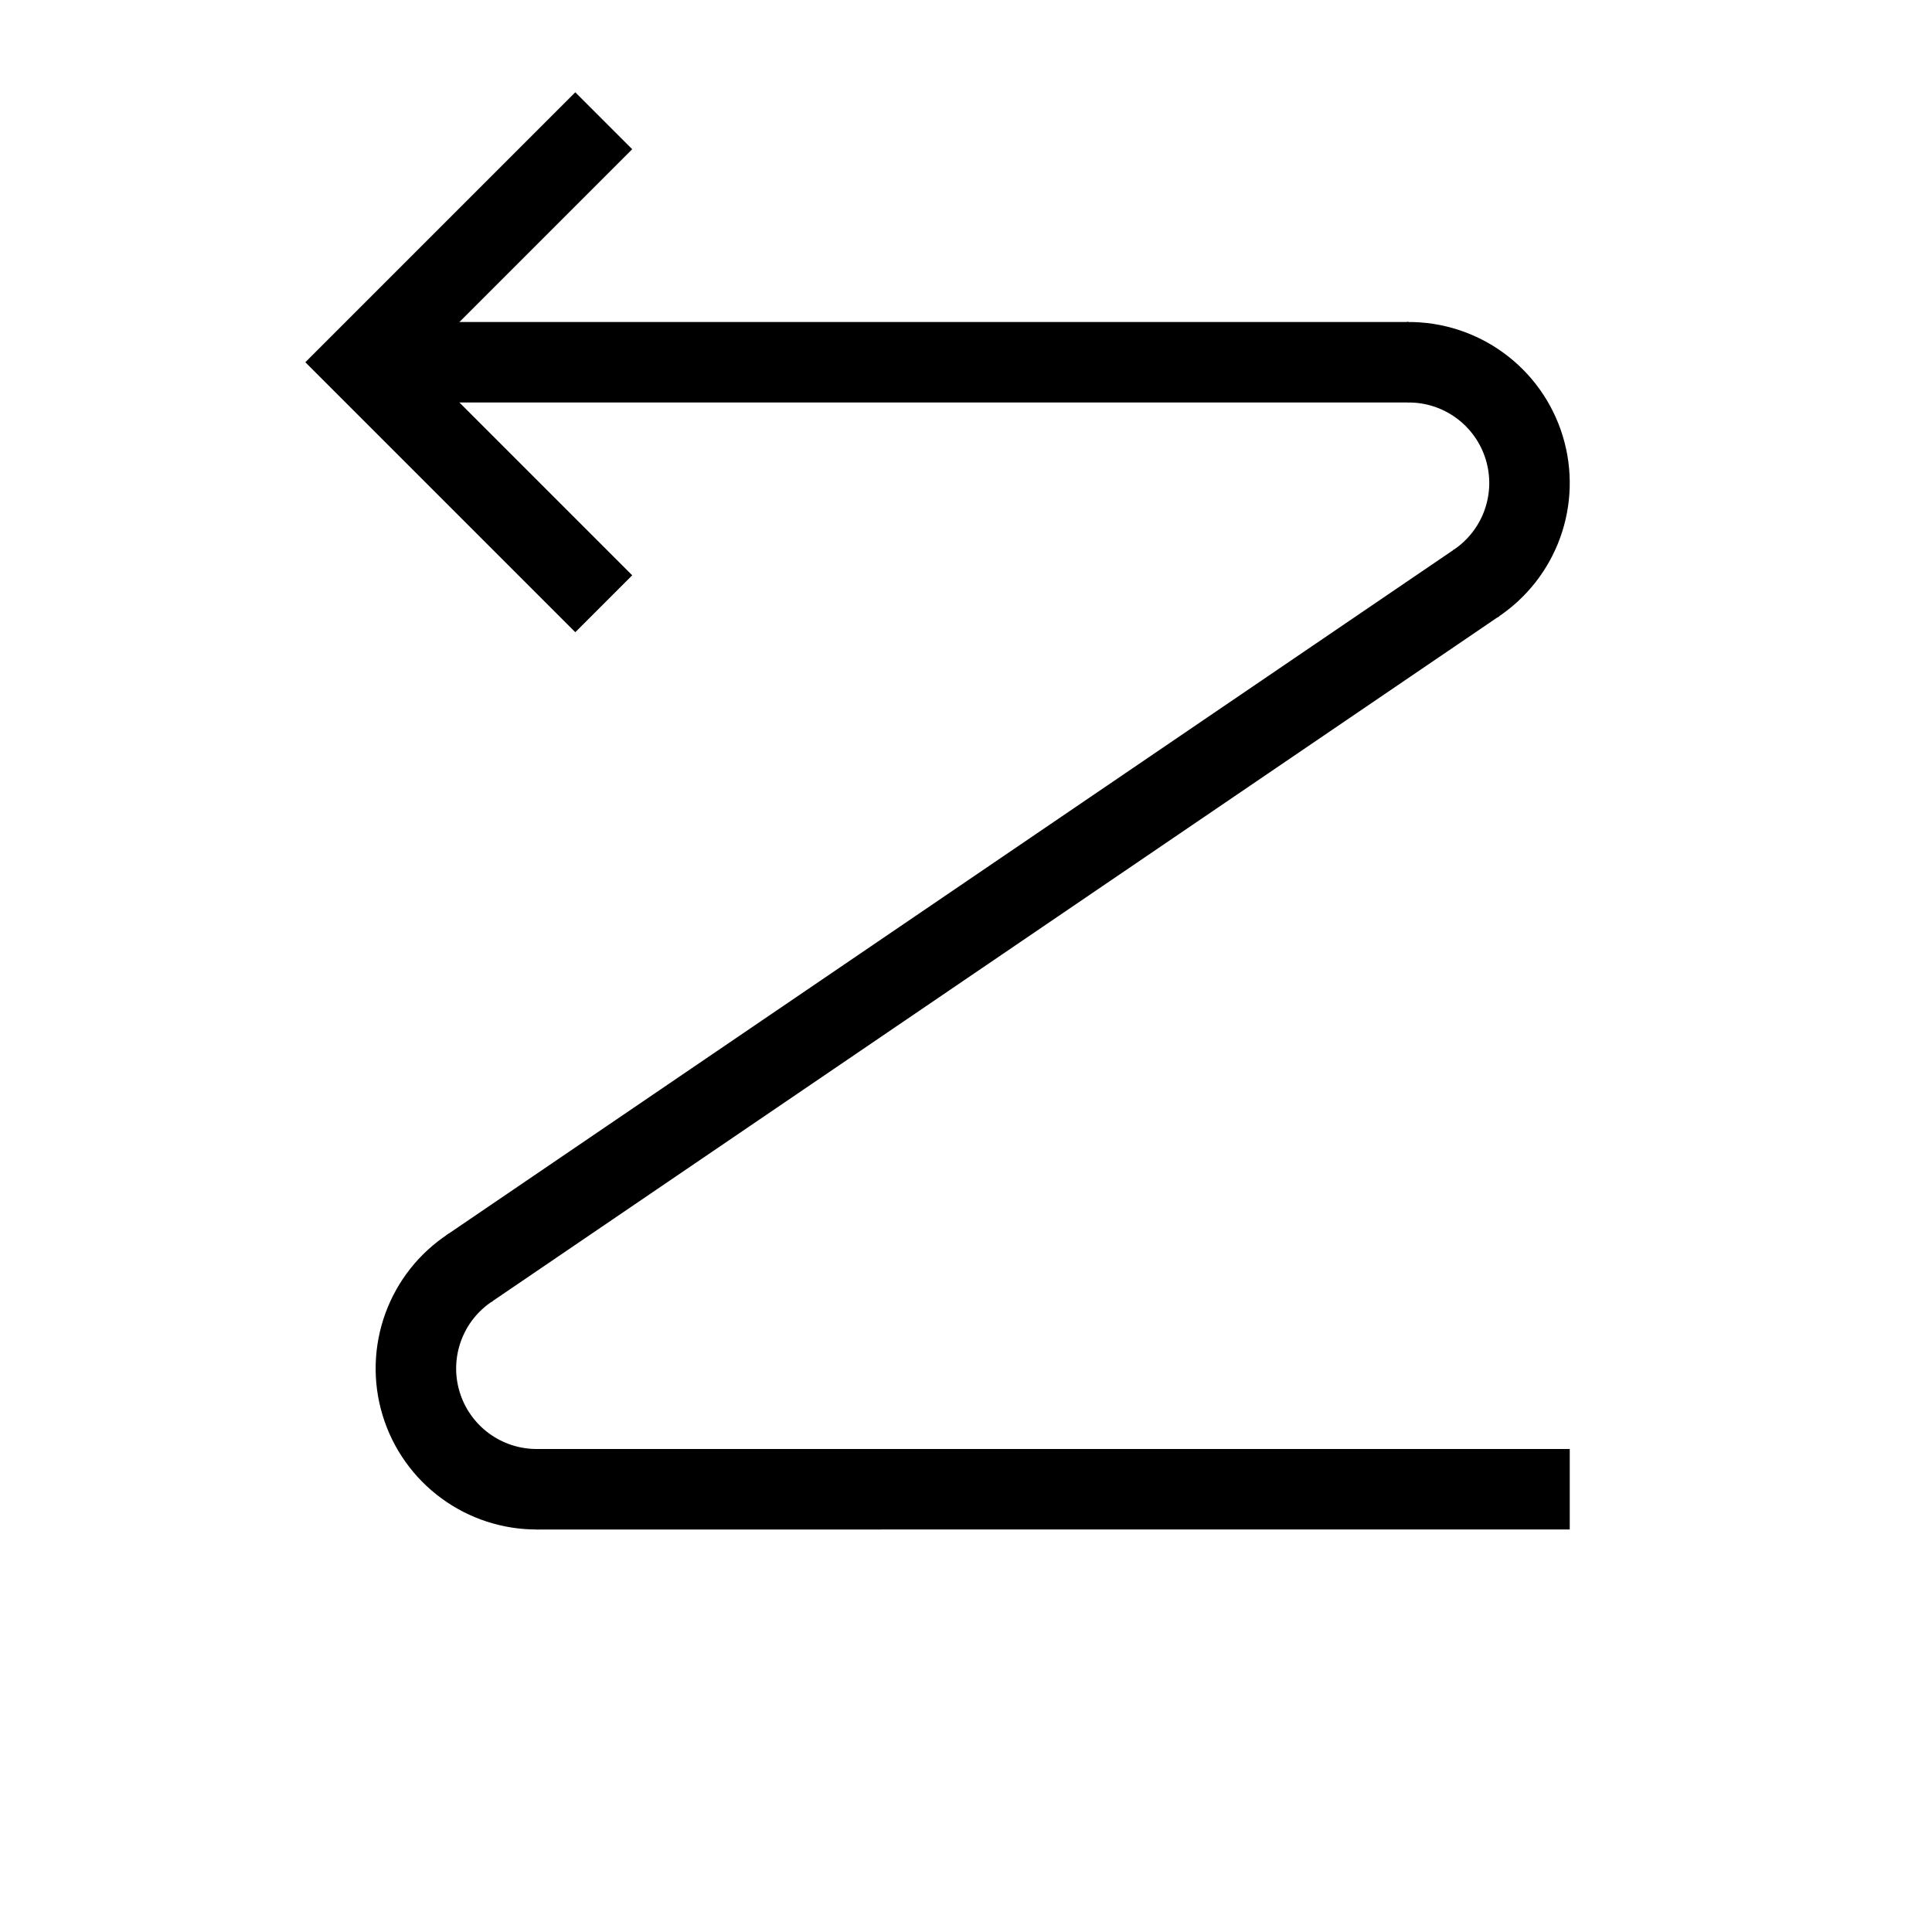
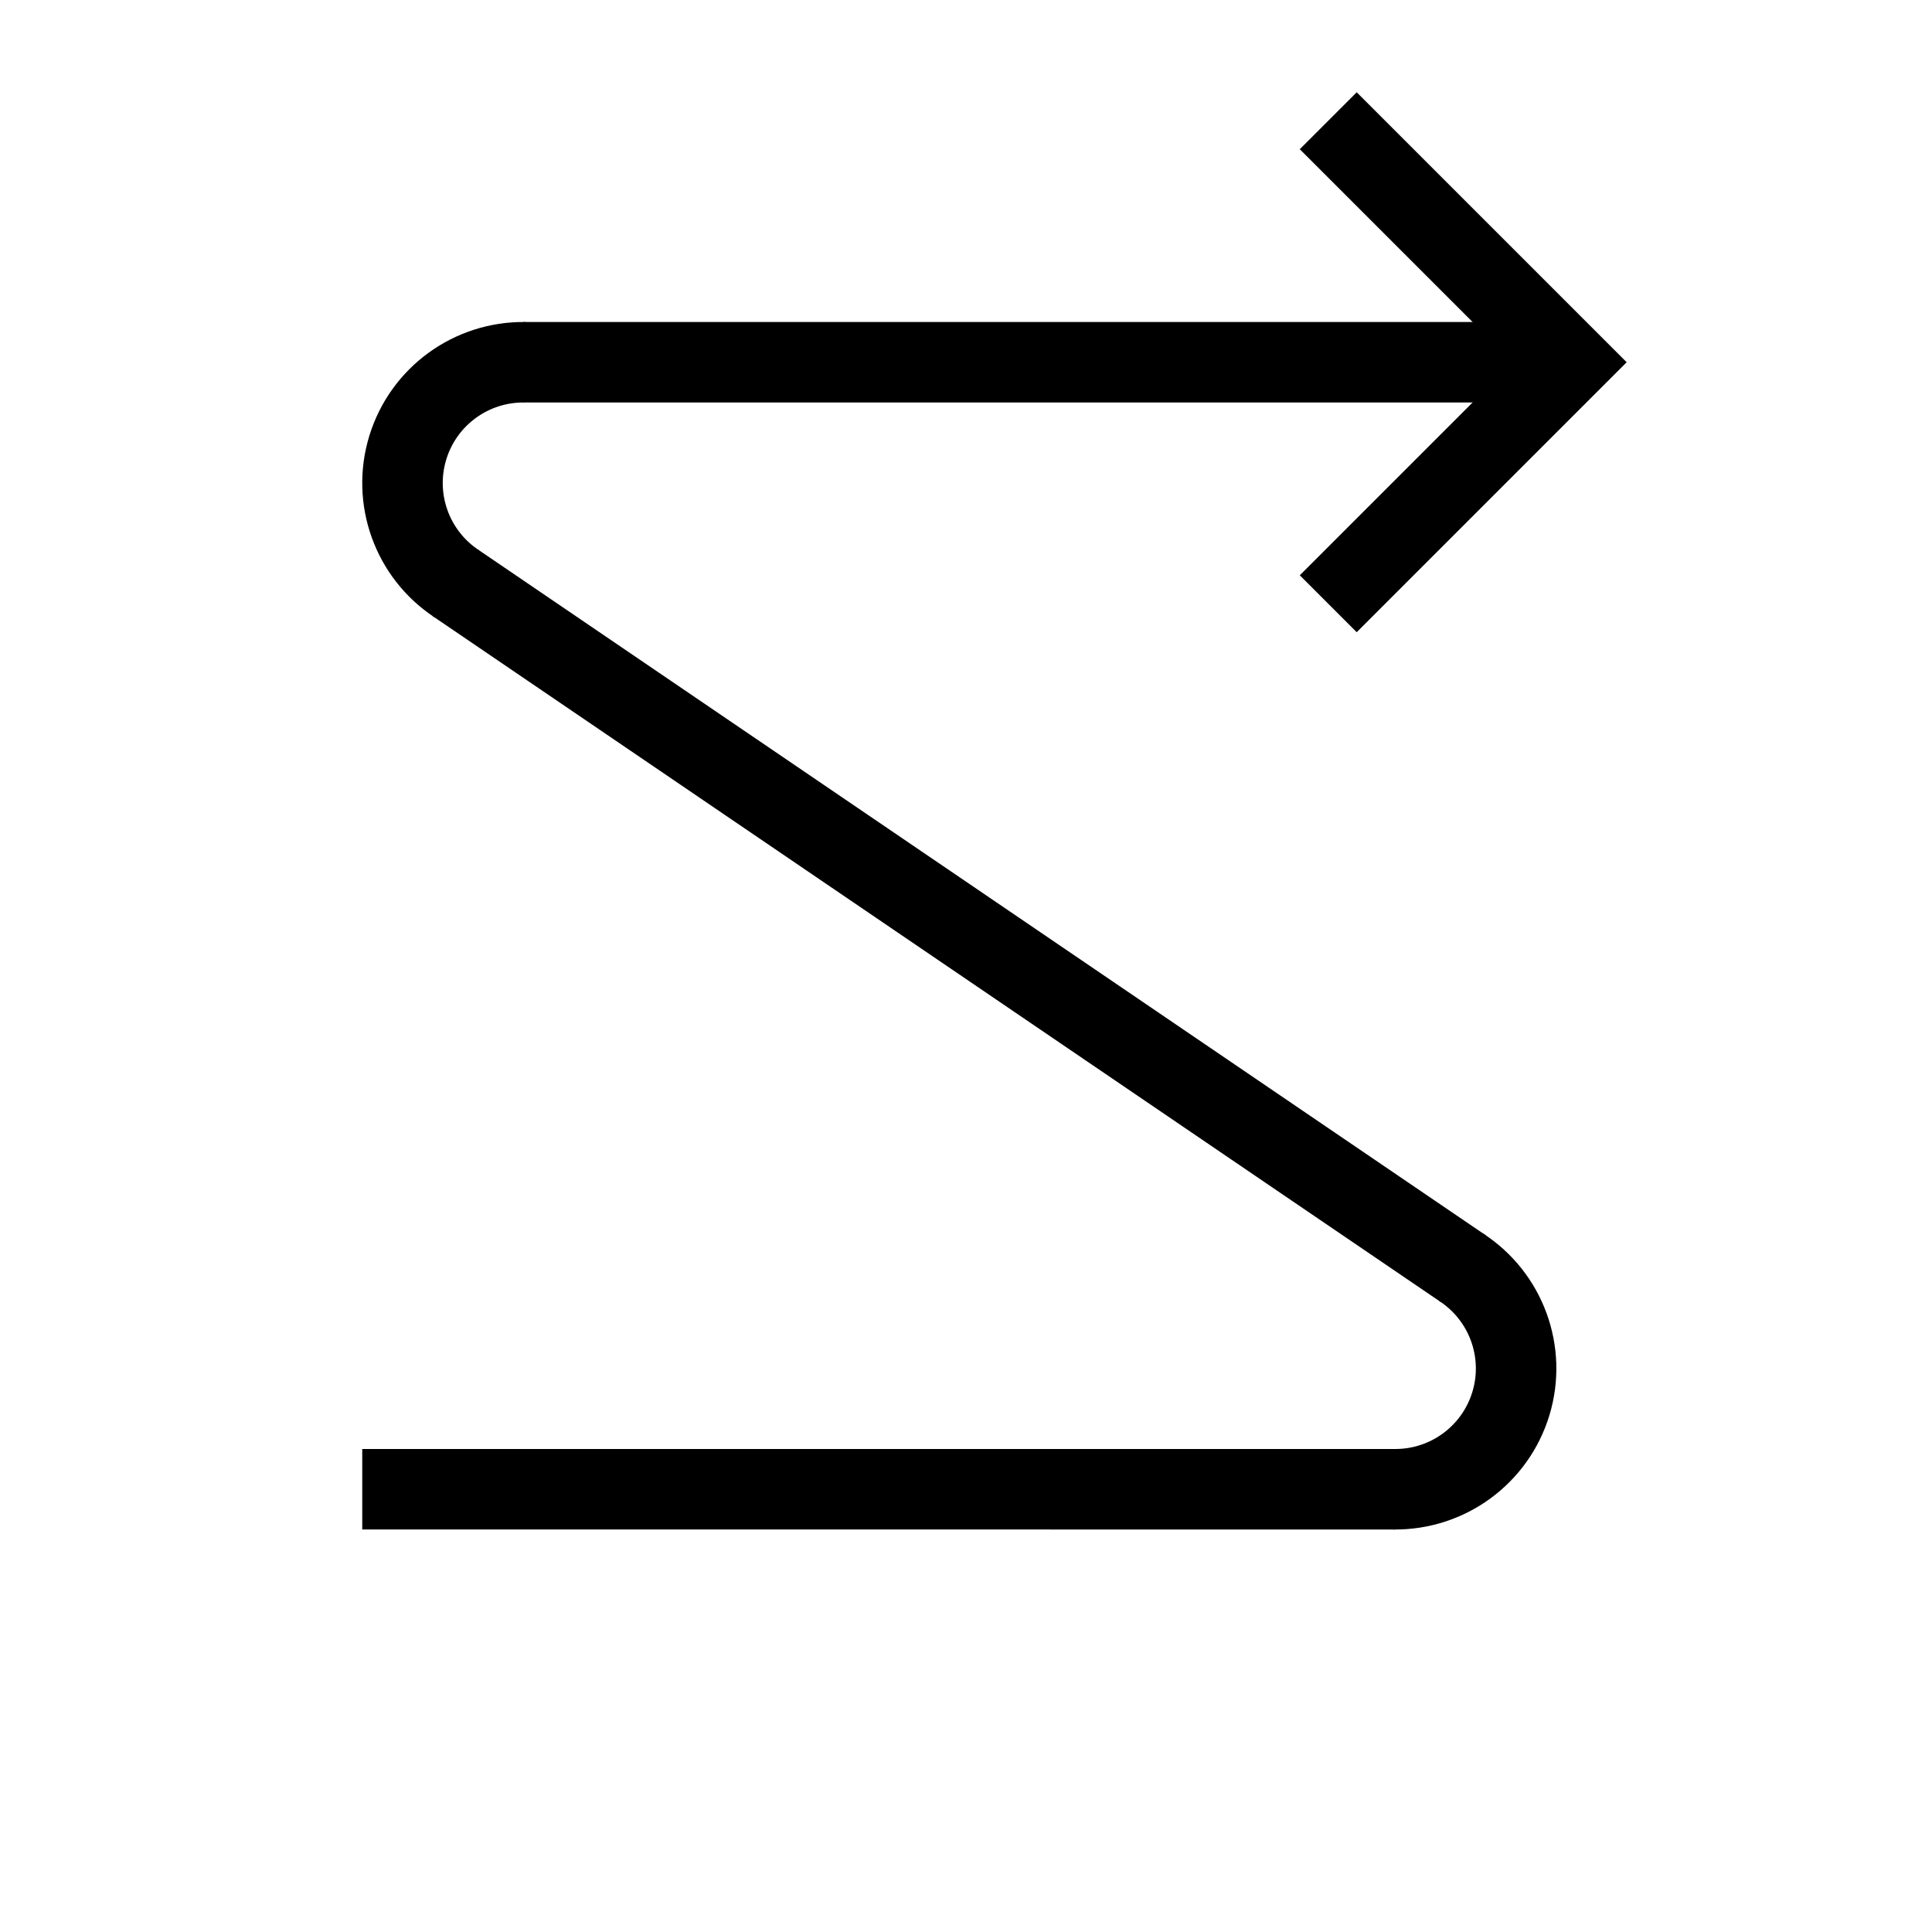
<svg xmlns="http://www.w3.org/2000/svg" version="1.2" width="48" height="48" viewBox="0 0 1270 1270" preserveAspectRatio="xMidYMid" fill-rule="evenodd" stroke-width="28.222" stroke-linejoin="round" xml:space="preserve" id="svg84">
  <defs id="defs12" />
  <g id="g849" transform="matrix(-0.3333333,0,0,-0.3333333,1330.979,1212.674)" style="stroke-width:158.75">
-     <g id="g30314" transform="rotate(-90,2087.938,1812.396)">
+     <g id="g30314" transform="matrix(0,-1,-1,0,3900.334,3900.334)">
      <path style="fill:none;stroke:#000000;stroke-width:158.75;stroke-linecap:butt;stroke-linejoin:bevel;stroke-opacity:1" d="m 976.689,939.271 2e-4,2063.75" id="path899" />
      <path style="fill:none;stroke:#000000;stroke-width:158.75;stroke-linecap:butt;stroke-linejoin:bevel;stroke-opacity:1" d="M 2764.082,2792.893 1411.464,804.988" id="path897" />
      <path style="fill:none;stroke:#000000;stroke-width:158.75;stroke-linecap:butt;stroke-linejoin:bevel;stroke-opacity:1" d="m 3199.188,621.771 3e-4,2037.292" id="path151" />
      <path style="fill:none;stroke:#000000;stroke-width:158.75;stroke-linecap:butt;stroke-linejoin:miter;stroke-opacity:1" d="m 500.438,2526.771 476.25,476.25 476.25,-476.25" id="path153" />
      <path style="fill:none;stroke:#000000;stroke-width:158.75;stroke-linejoin:round" id="path873" transform="matrix(0,1,1,0,0,0)" d="M 808.325,1413.702 A 238.125,238.125 0 0 1 711.585,1145.081 238.125,238.125 0 0 1 942.161,976.706" />
      <path style="fill:none;stroke:#000000;stroke-width:158.75;stroke-linejoin:round" id="path901" transform="matrix(0,-1,-1,0,0,0)" d="m -2788.955,-2761.465 a 238.125,238.125 0 0 1 -98.055,-268.574 238.125,238.125 0 0 1 230.521,-169.135" />
    </g>
  </g>
</svg>
